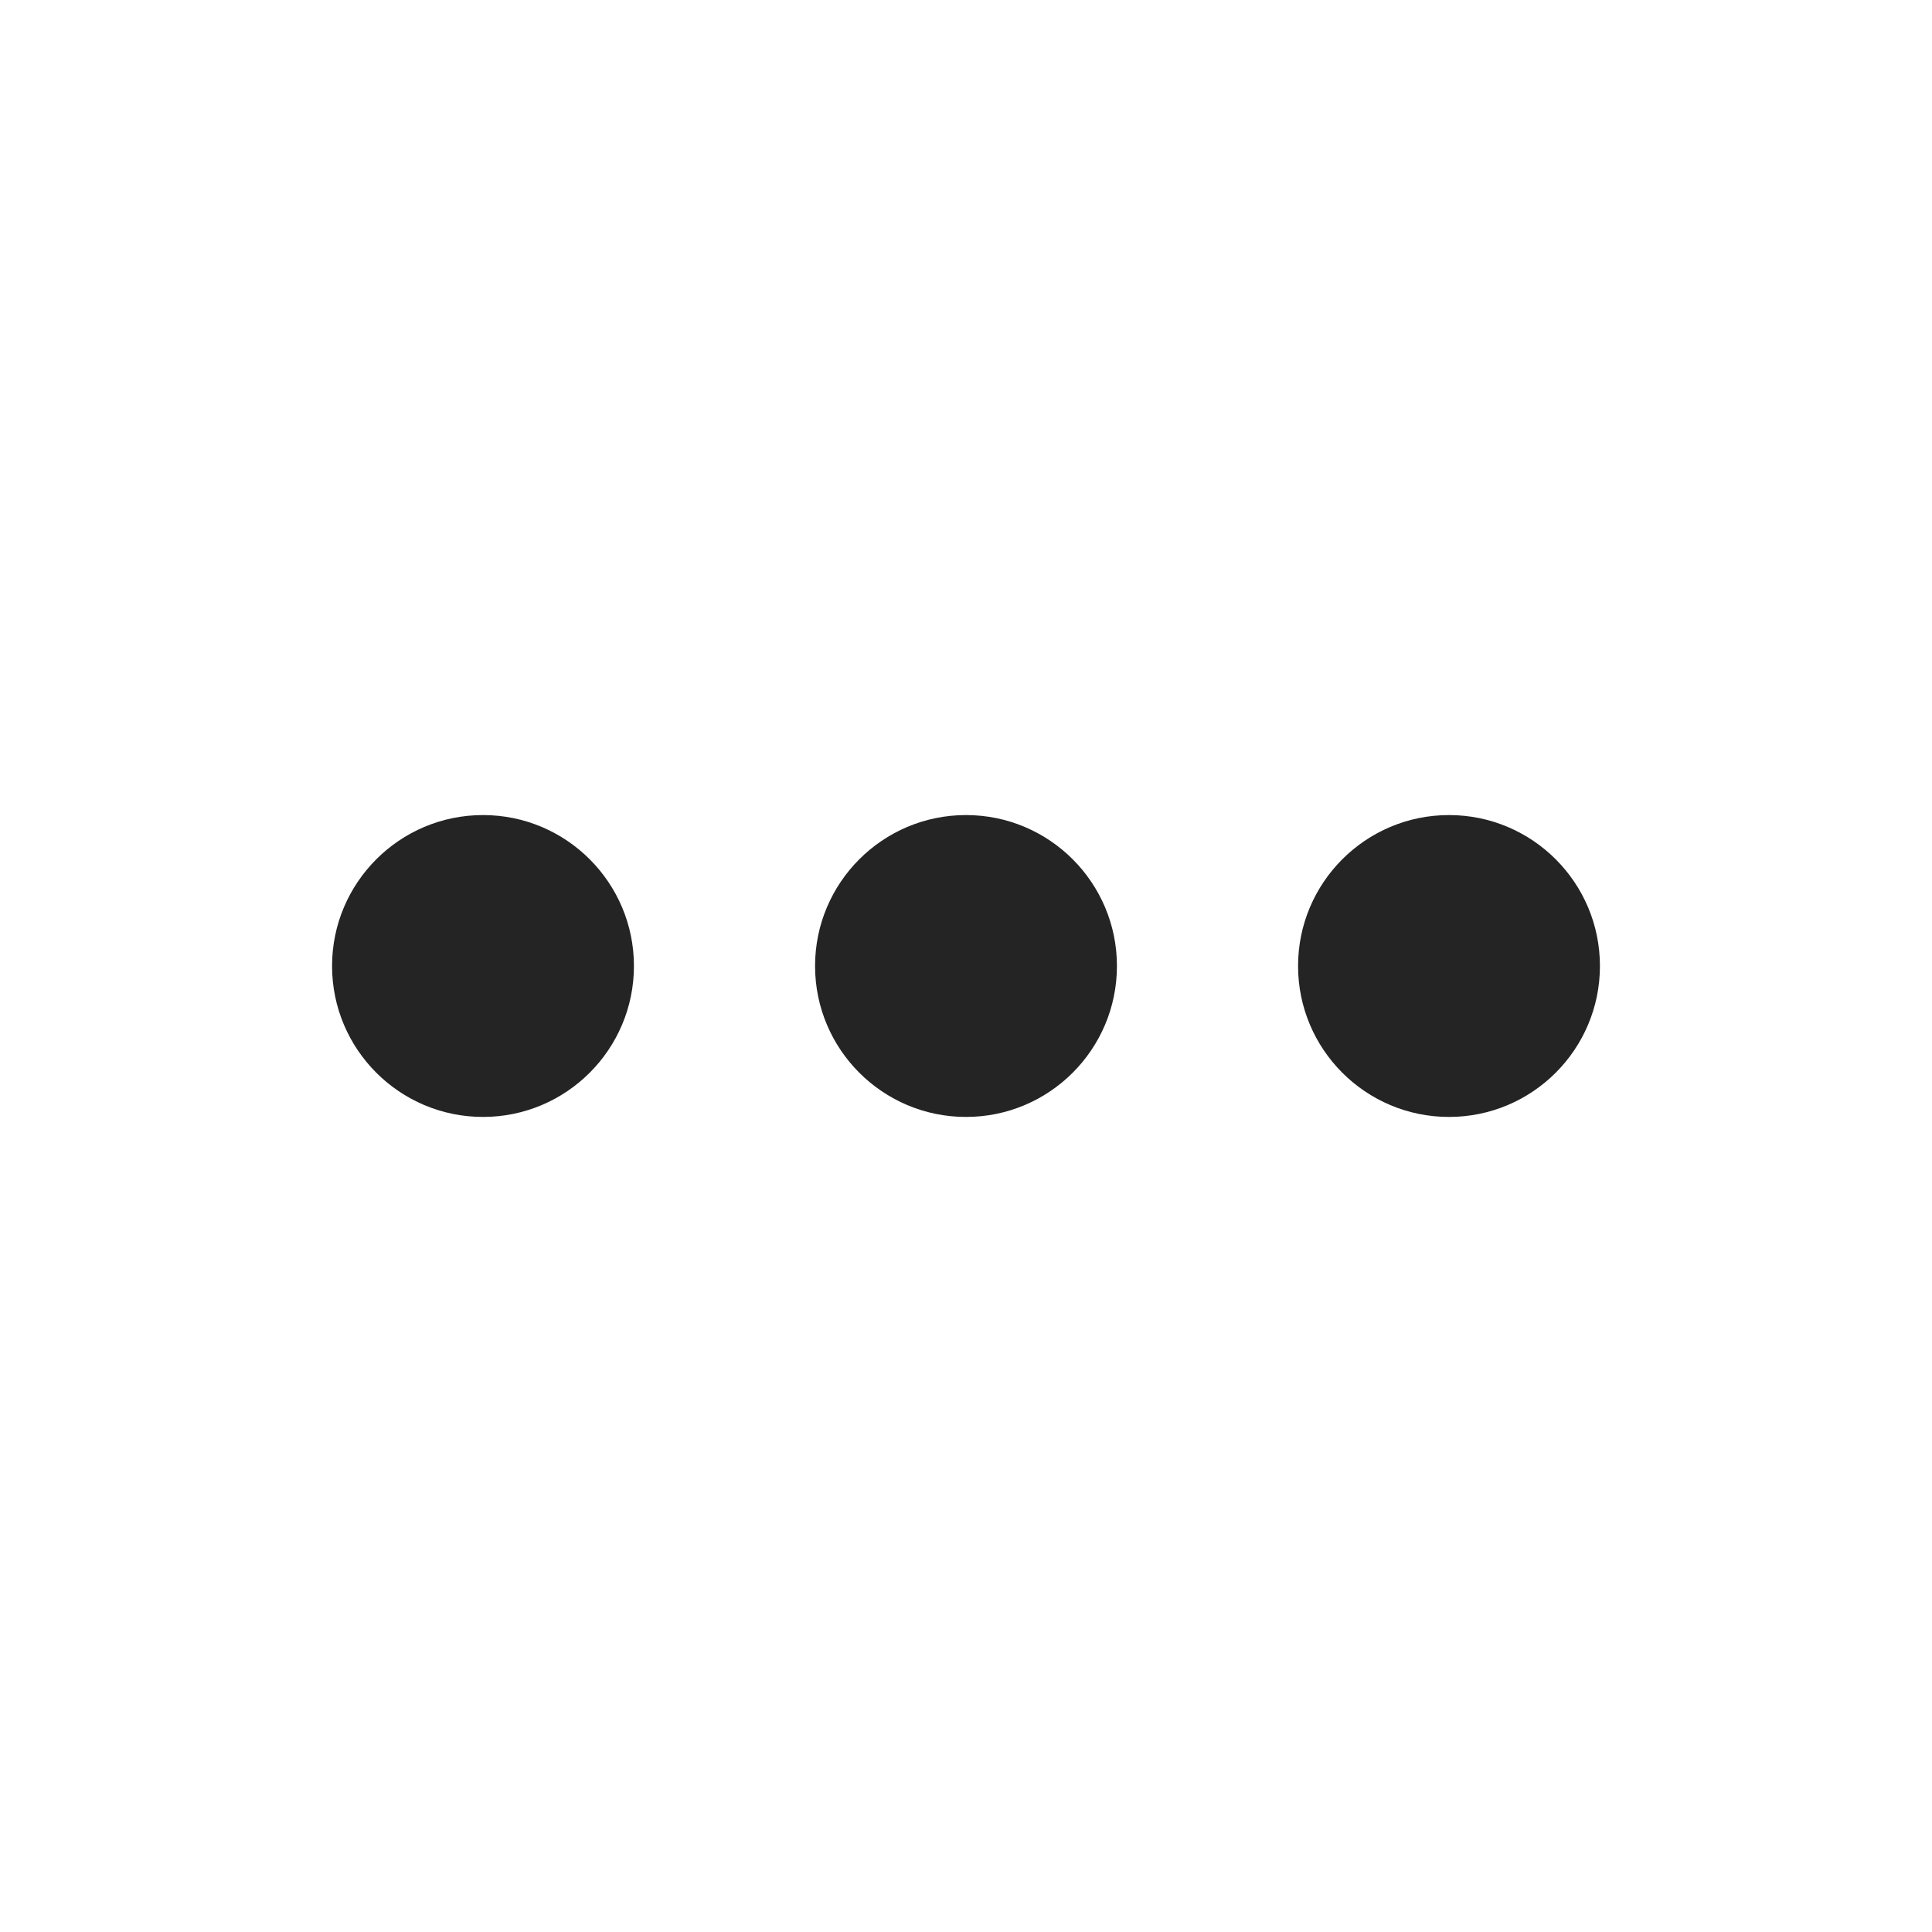
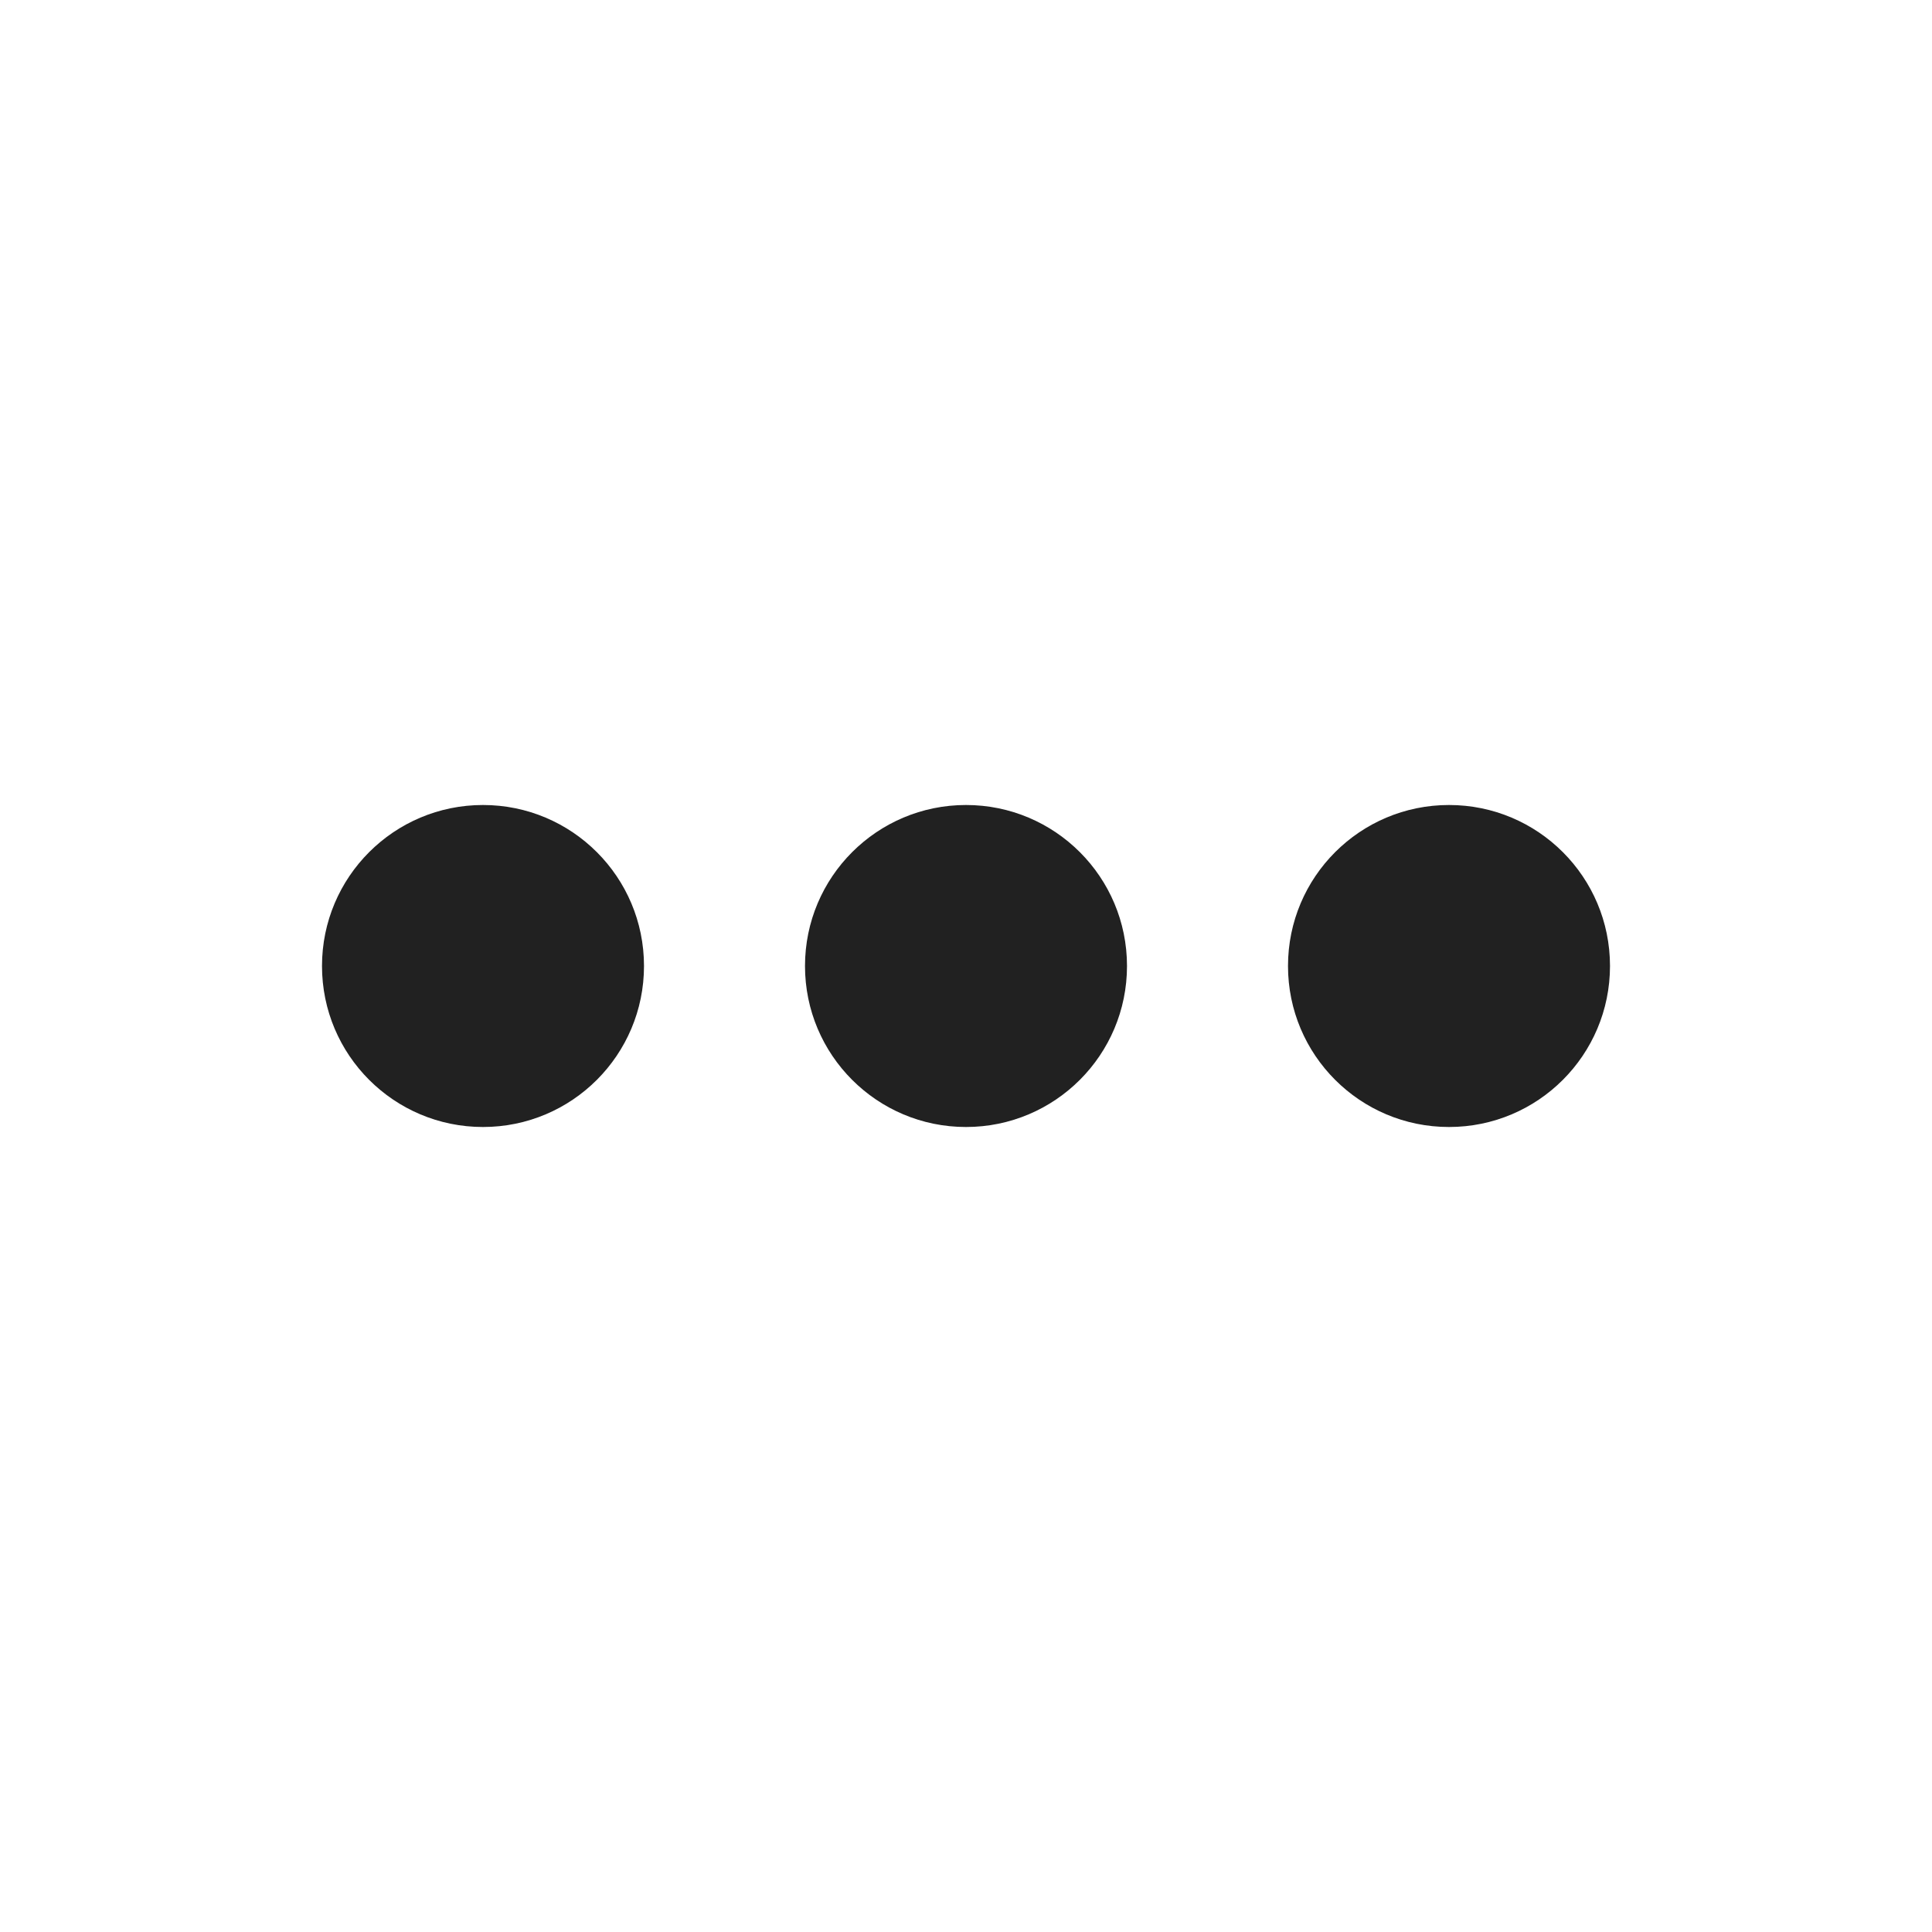
- <svg xmlns="http://www.w3.org/2000/svg" width="16" height="16" viewBox="0 0 16 16" fill="none">
-   <path d="M5.25 8C5.25 8.69 4.69 9.25 4 9.25C3.31 9.25 2.75 8.69 2.75 8C2.75 7.31 3.31 6.75 4 6.75C4.69 6.75 5.25 7.31 5.25 8ZM9.25 8C9.25 8.69 8.69 9.25 8 9.25C7.31 9.25 6.75 8.69 6.75 8C6.75 7.31 7.31 6.75 8 6.75C8.69 6.75 9.25 7.31 9.25 8ZM12 9.25C12.69 9.25 13.25 8.69 13.25 8C13.25 7.31 12.69 6.75 12 6.75C11.31 6.75 10.75 7.31 10.75 8C10.75 8.69 11.31 9.25 12 9.25Z" fill="#242424" />
+ <svg xmlns="http://www.w3.org/2000/svg" width="24" height="24" viewBox="0 0 24 24" fill="none">
+   <path d="M8 12C8 13.105 7.105 14 6 14C4.895 14 4 13.105 4 12C4 10.895 4.895 10 6 10C7.105 10 8 10.895 8 12ZM14 12C14 13.105 13.105 14 12 14C10.895 14 10 13.105 10 12C10 10.895 10.895 10 12 10C13.105 10 14 10.895 14 12ZM18 14C19.105 14 20 13.105 20 12C20 10.895 19.105 10 18 10C16.895 10 16 10.895 16 12C16 13.105 16.895 14 18 14Z" fill="#212121" />
</svg>
